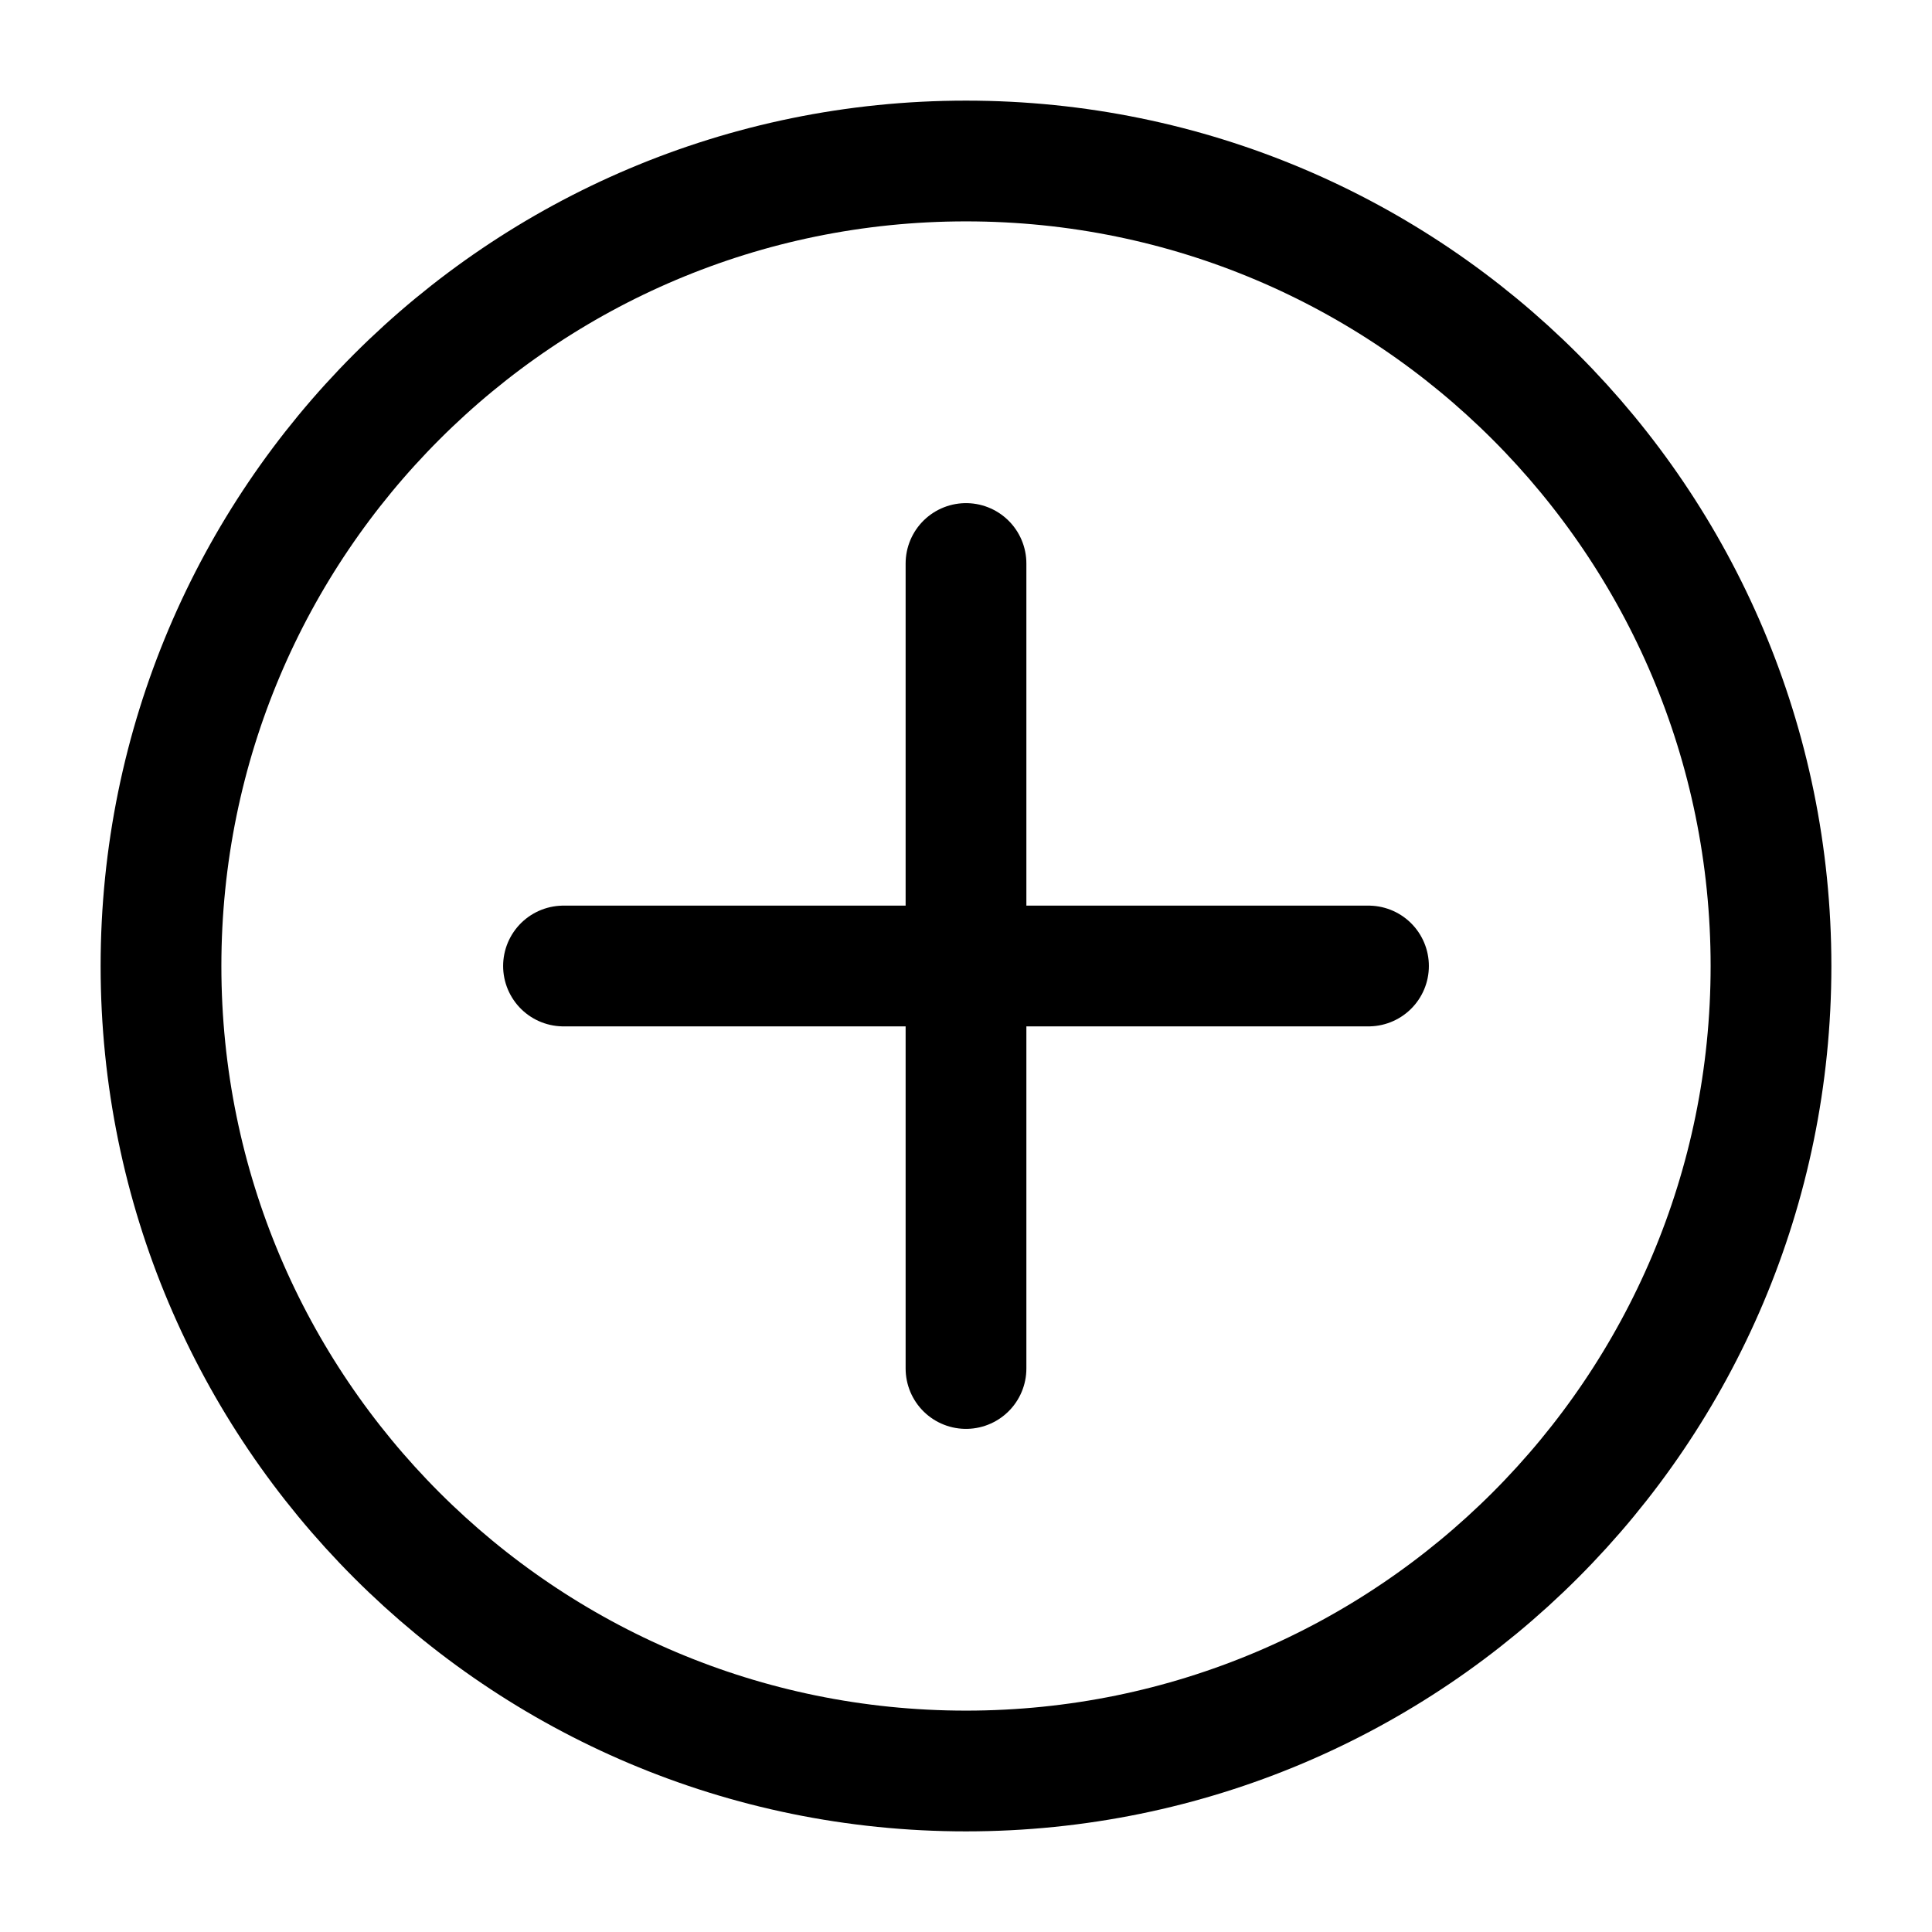
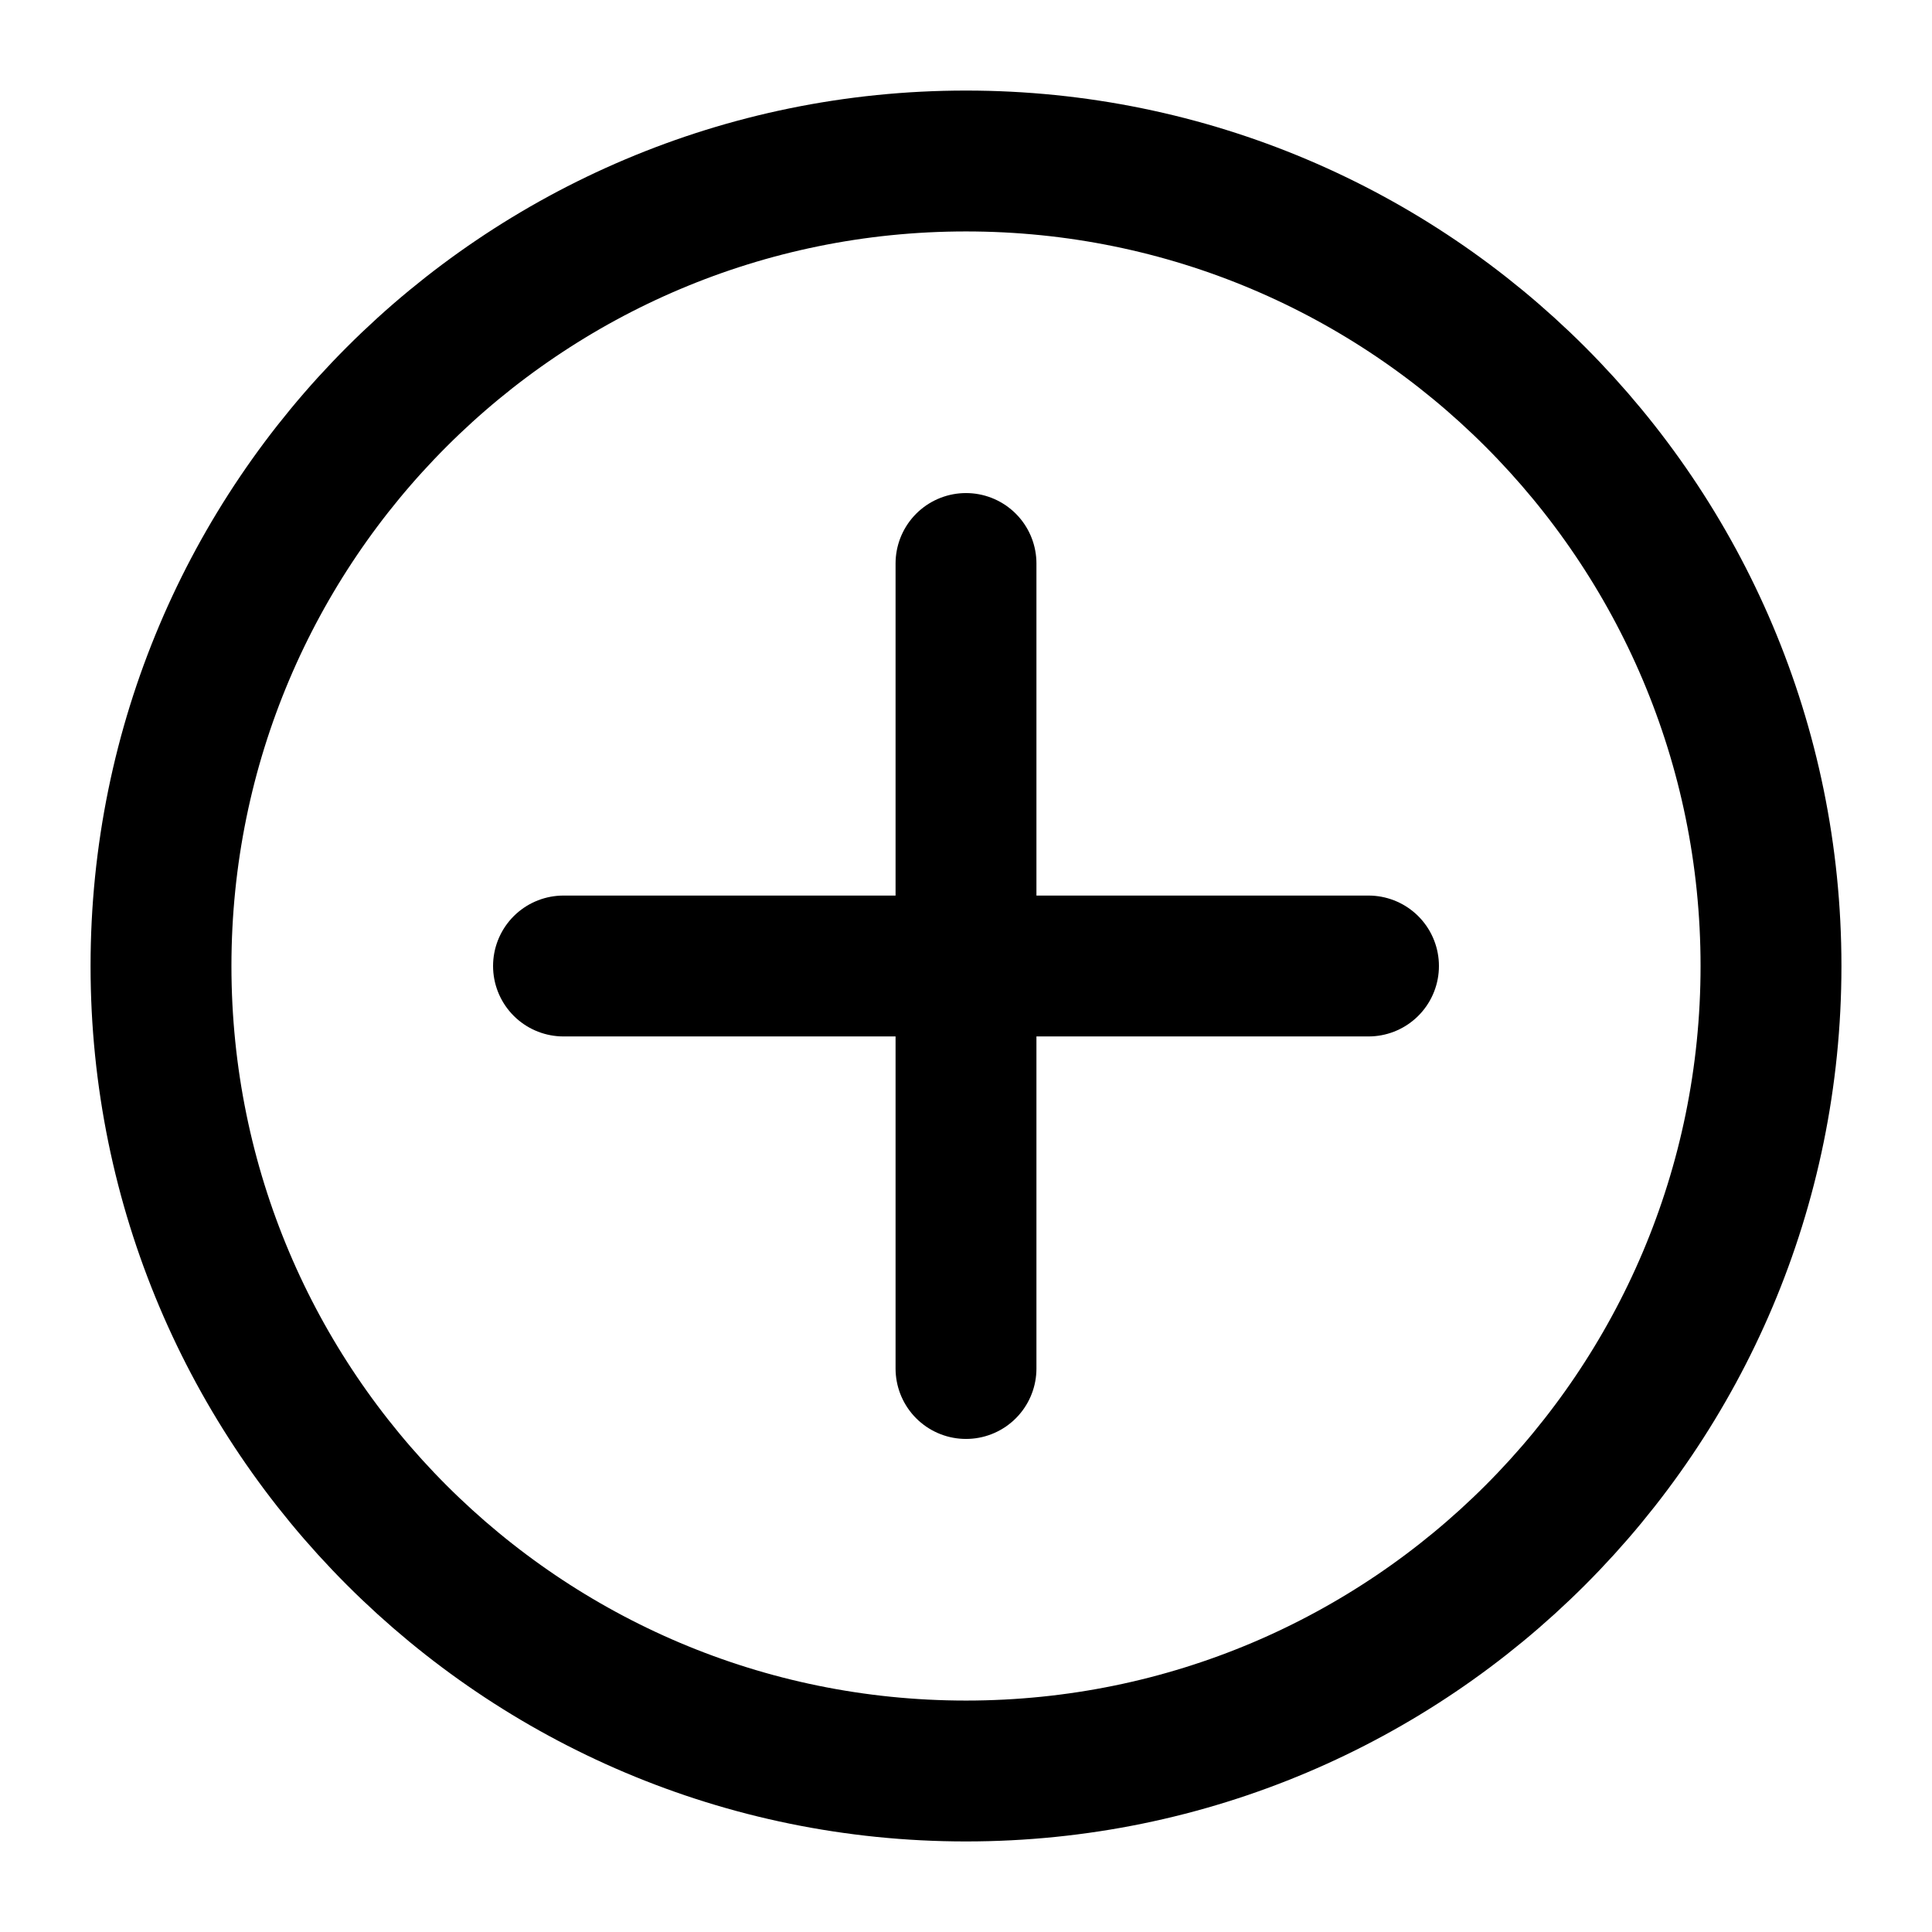
<svg xmlns="http://www.w3.org/2000/svg" viewBox="0 0 24 24">
-   <g fill="none" stroke="currentColor" stroke-linecap="round" stroke-width="1.5">
+   <g fill="none" stroke="currentColor" stroke-linecap="round" stroke-width="1.75">
    <circle cx="12" cy="12" r="10" />
    <path d="M17 12H7M12 7V17" />
  </g>
</svg>
